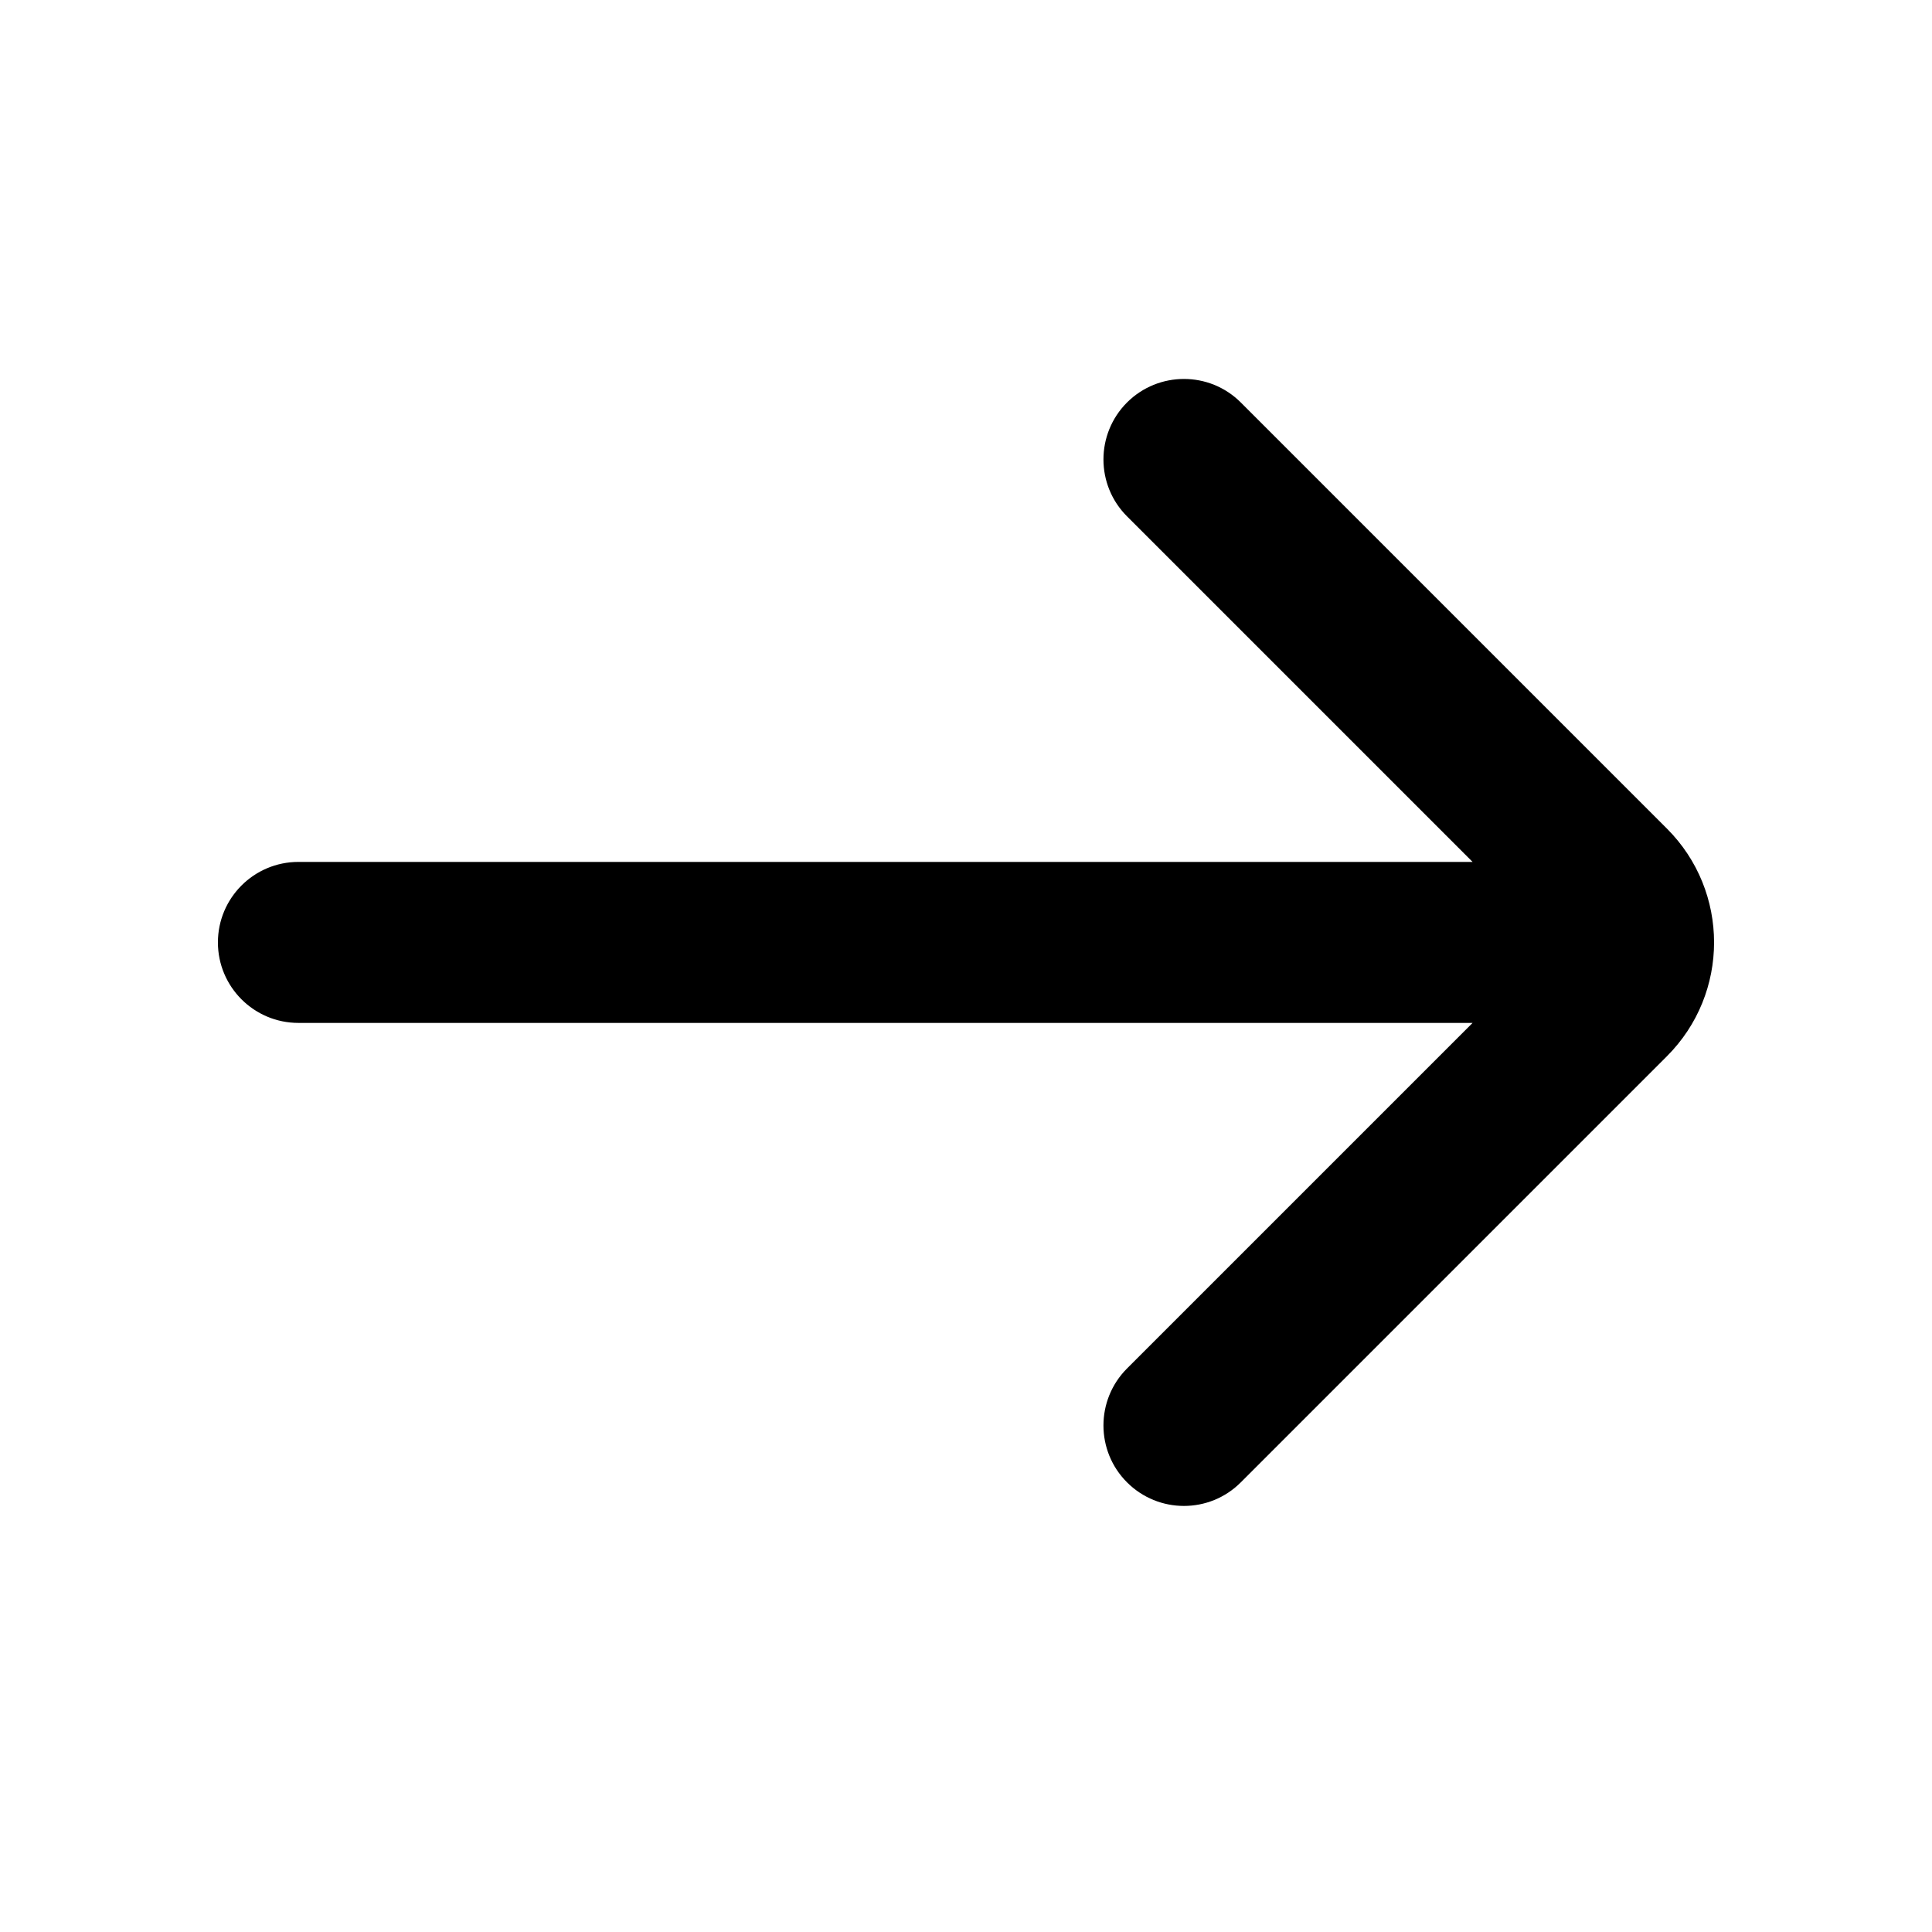
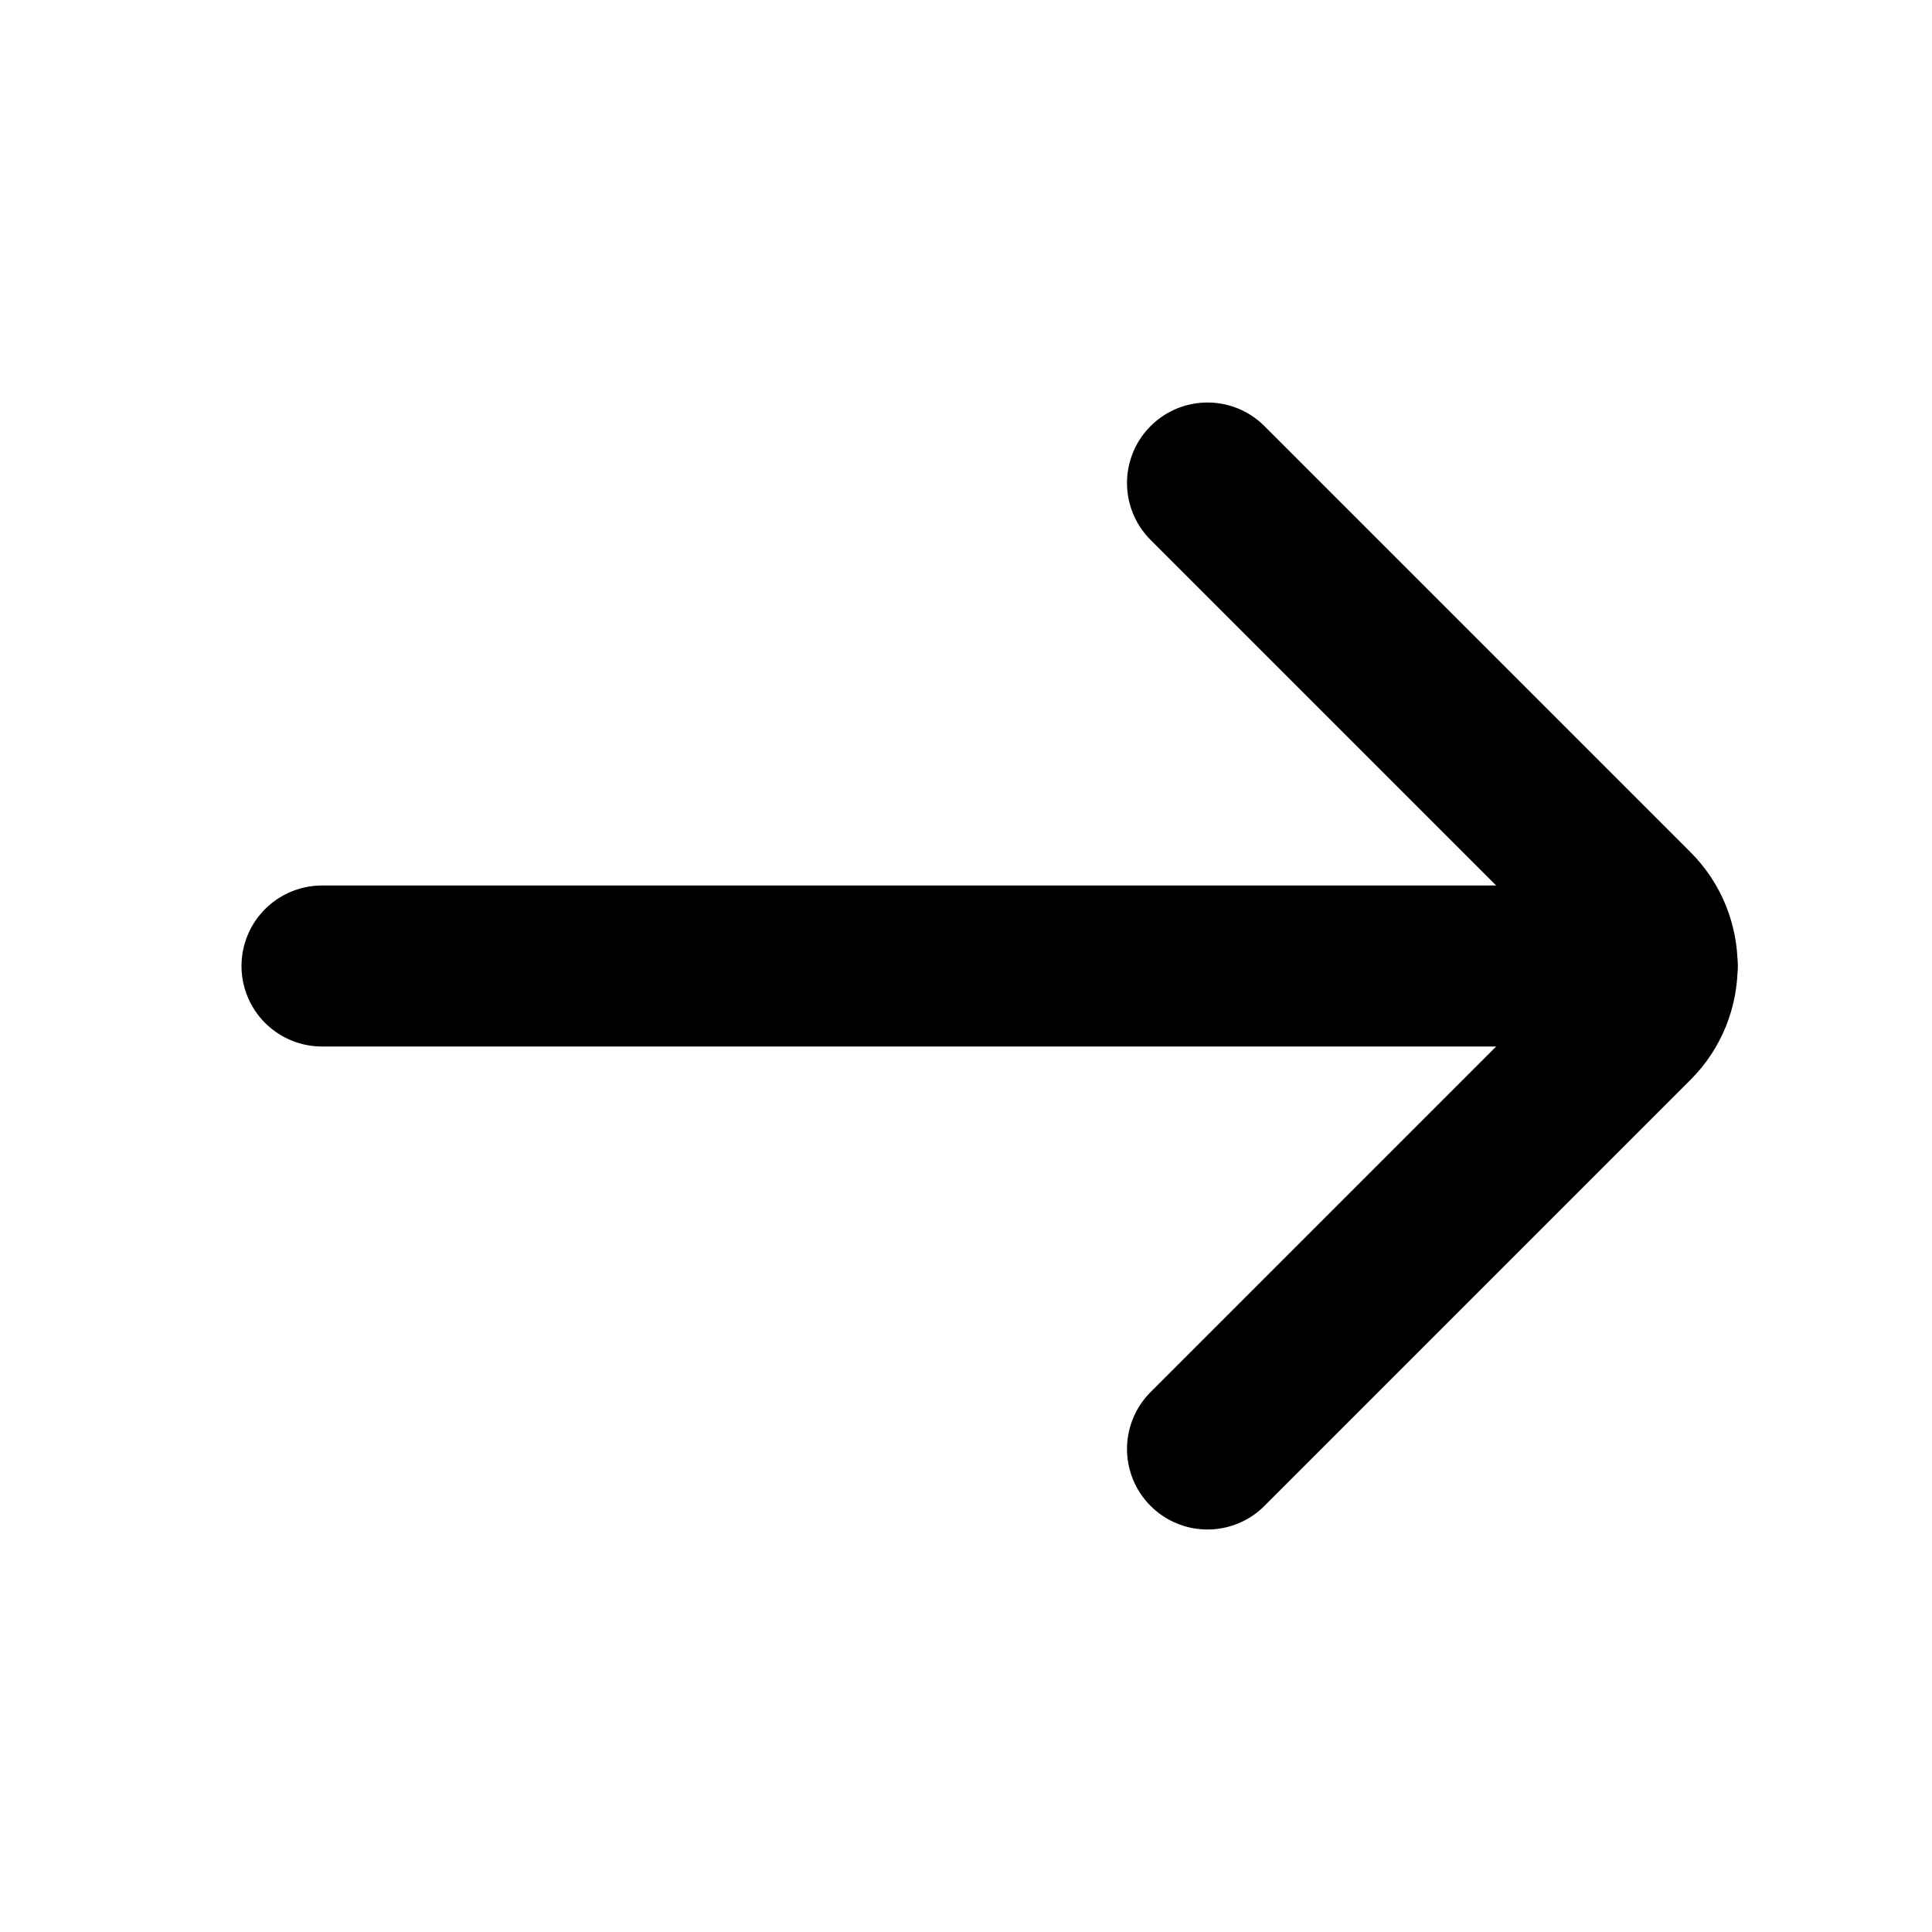
<svg xmlns="http://www.w3.org/2000/svg" width="24" height="24" viewBox="0 0 24 24" fill="none">
-   <path d="M20.707 10.293C21.488 11.074 21.488 12.34 20.707 13.121L15.414 18.414C15.024 18.805 14.391 18.805 14 18.414C13.61 18.024 13.61 17.391 14 17L18.293 12.707H3.707C3.155 12.707 2.707 12.259 2.707 11.707C2.707 11.155 3.155 10.707 3.707 10.707H18.293L14 6.414C13.61 6.024 13.61 5.391 14 5C14.391 4.61 15.024 4.61 15.414 5L20.707 10.293Z" fill="currentColor" />
+   <path d="M15 6L20.293 11.293C20.683 11.683 20.683 12.317 20.293 12.707L15 18" stroke="black" stroke-width="2" stroke-linecap="round" />
+   <path d="M4 12H20.586" stroke="black" stroke-width="2" stroke-linecap="round" />
</svg>
